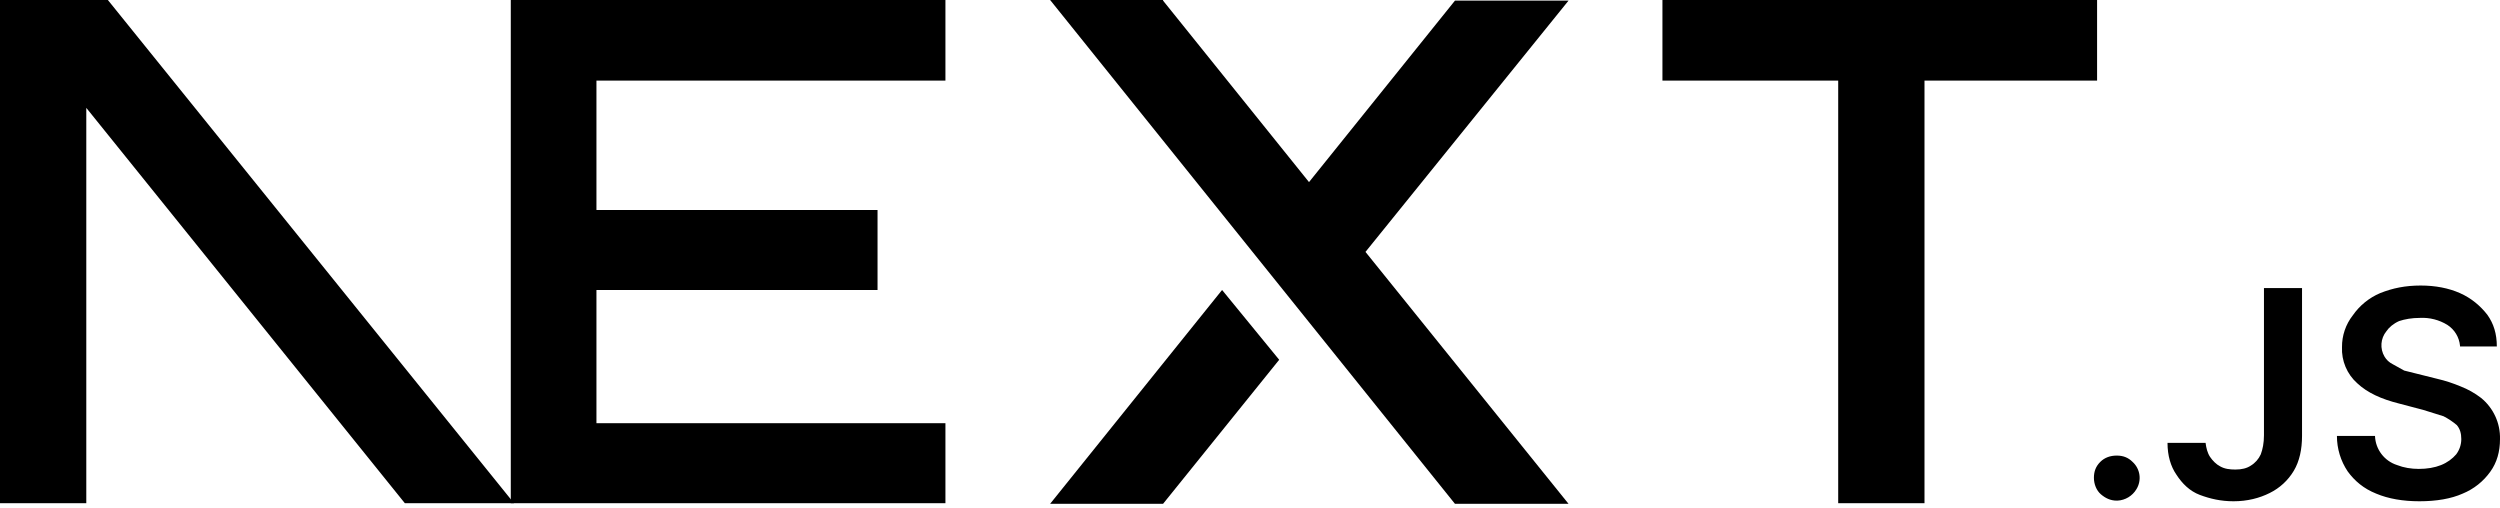
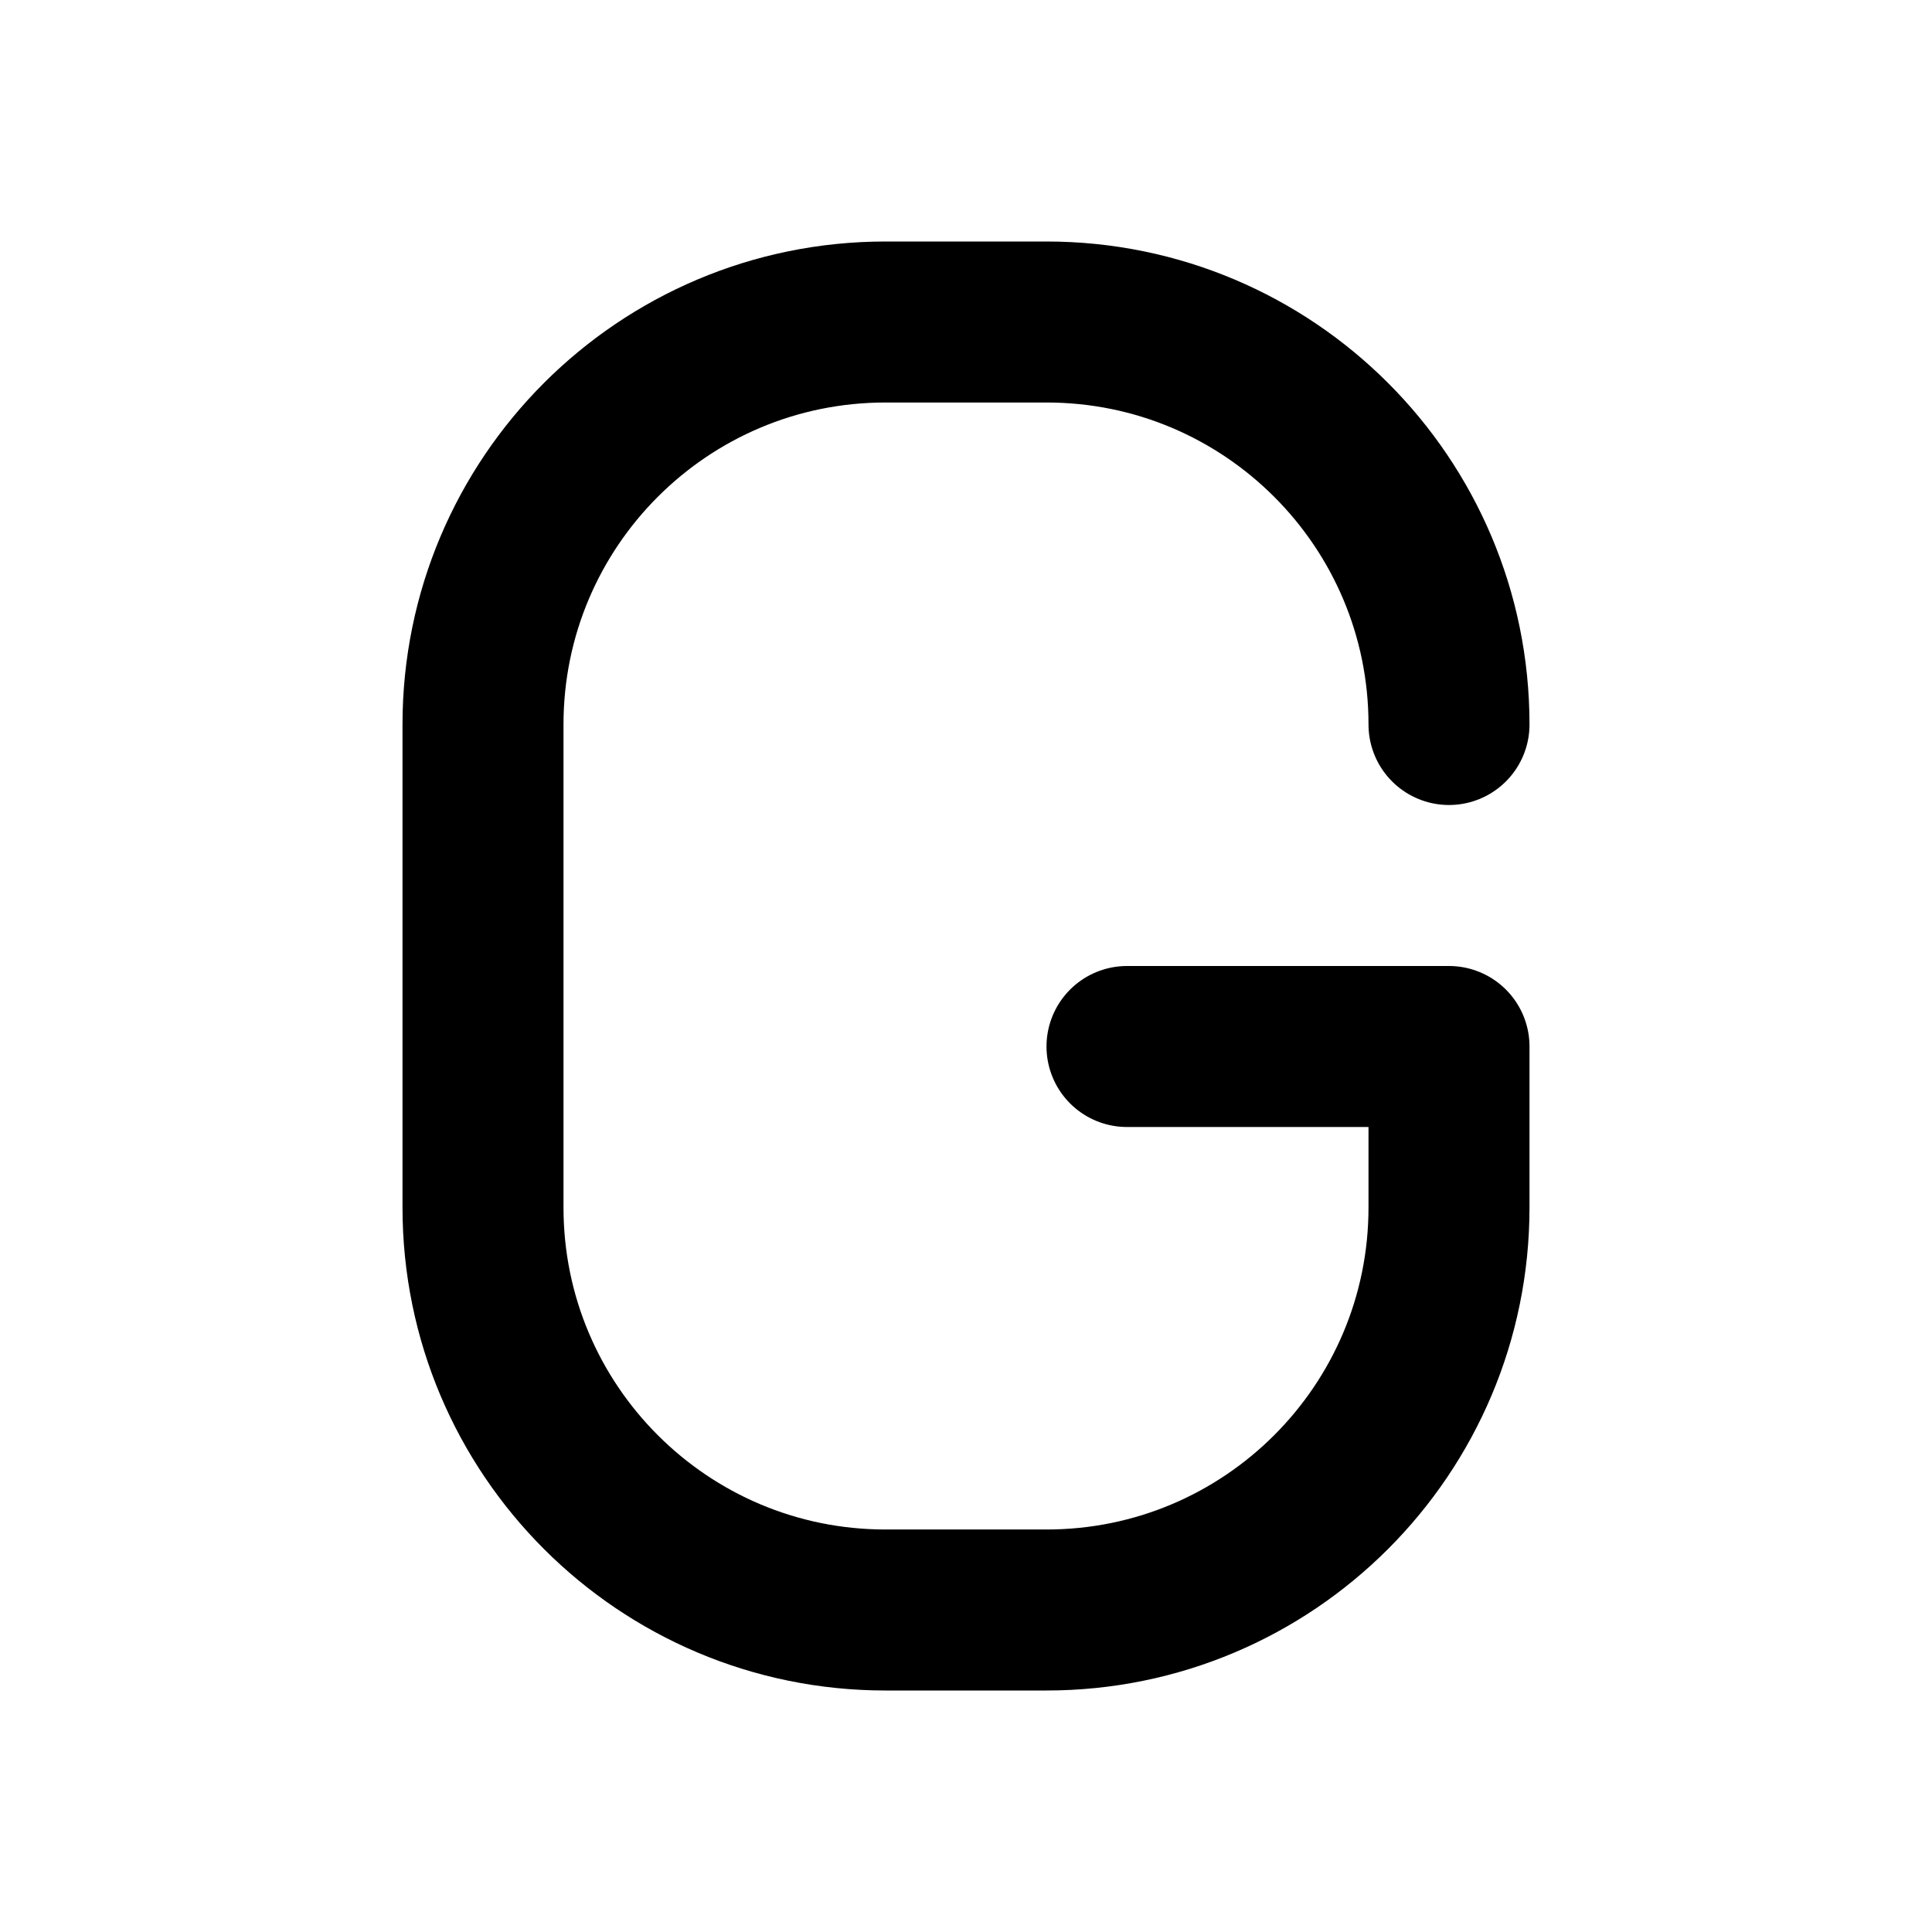
- <svg xmlns="http://www.w3.org/2000/svg" fill="none" viewBox="0 0 394 80">
-   <path fill="#000" d="M262 0h68.5v12.7h-27.2v66.6h-13.6V12.7H262V0ZM149 0v12.7H94v20.4h44.3v12.6H94v21h55v12.6H80.5V0h68.7zm34.3 0h-17.8l63.8 79.4h17.9l-32-39.7 32-39.6h-17.9l-23 28.6-23-28.6zm18.3 56.7-9-11-27.1 33.7h17.8l18.3-22.7z" />
-   <path fill="#000" d="M81 79.3 17 0H0v79.3h13.6V17l50.2 62.3H81Zm252.6-.4c-1 0-1.8-.4-2.5-1s-1.1-1.6-1.1-2.6.3-1.8 1-2.5 1.6-1 2.6-1 1.8.3 2.5 1a3.4 3.4 0 0 1 .6 4.3 3.7 3.7 0 0 1-3 1.8zm23.2-33.5h6v23.3c0 2.1-.4 4-1.3 5.5a9.1 9.1 0 0 1-3.8 3.5c-1.6.8-3.5 1.3-5.7 1.3-2 0-3.7-.4-5.3-1s-2.8-1.8-3.7-3.2c-.9-1.3-1.4-3-1.4-5h6c.1.8.3 1.6.7 2.2s1 1.2 1.6 1.5c.7.4 1.5.5 2.4.5 1 0 1.8-.2 2.4-.6a4 4 0 0 0 1.6-1.8c.3-.8.5-1.8.5-3V45.5zm30.9 9.1a4.4 4.4 0 0 0-2-3.3 7.5 7.5 0 0 0-4.3-1.1c-1.3 0-2.4.2-3.3.5-.9.4-1.6 1-2 1.6a3.5 3.5 0 0 0-.3 4c.3.5.7.9 1.3 1.2l1.8 1 2 .5 3.2.8c1.3.3 2.5.7 3.7 1.2a13 13 0 0 1 3.2 1.8 8.1 8.1 0 0 1 3 6.5c0 2-.5 3.7-1.5 5.1a10 10 0 0 1-4.4 3.5c-1.8.8-4.1 1.2-6.8 1.2-2.6 0-4.9-.4-6.8-1.2-2-.8-3.4-2-4.5-3.5a10 10 0 0 1-1.7-5.6h6a5 5 0 0 0 3.5 4.6c1 .4 2.2.6 3.4.6 1.3 0 2.5-.2 3.5-.6 1-.4 1.8-1 2.4-1.7a4 4 0 0 0 .8-2.4c0-.9-.2-1.6-.7-2.2a11 11 0 0 0-2.1-1.4l-3.2-1-3.8-1c-2.8-.7-5-1.7-6.6-3.2a7.2 7.2 0 0 1-2.4-5.7 8 8 0 0 1 1.7-5 10 10 0 0 1 4.3-3.5c2-.8 4-1.2 6.4-1.2 2.3 0 4.4.4 6.2 1.2 1.8.8 3.2 2 4.3 3.4 1 1.4 1.5 3 1.5 5h-5.8z" />
+ <svg xmlns="http://www.w3.org/2000/svg" class="icon icon-tabler icon-tabler-letter-g" fill="none" height="24" stroke="currentColor" stroke-linecap="round" stroke-linejoin="round" stroke-width="2" viewBox="0 0 24 24" width="24">
+   <path d="M0 0h24v24H0z" fill="none" stroke="none" />
+   <path d="M18 9a5 5 0 0 0 -5 -5h-2a5 5 0 0 0 -5 5v6a5 5 0 0 0 5 5h2a5 5 0 0 0 5 -5v-2h-4" />
</svg>
